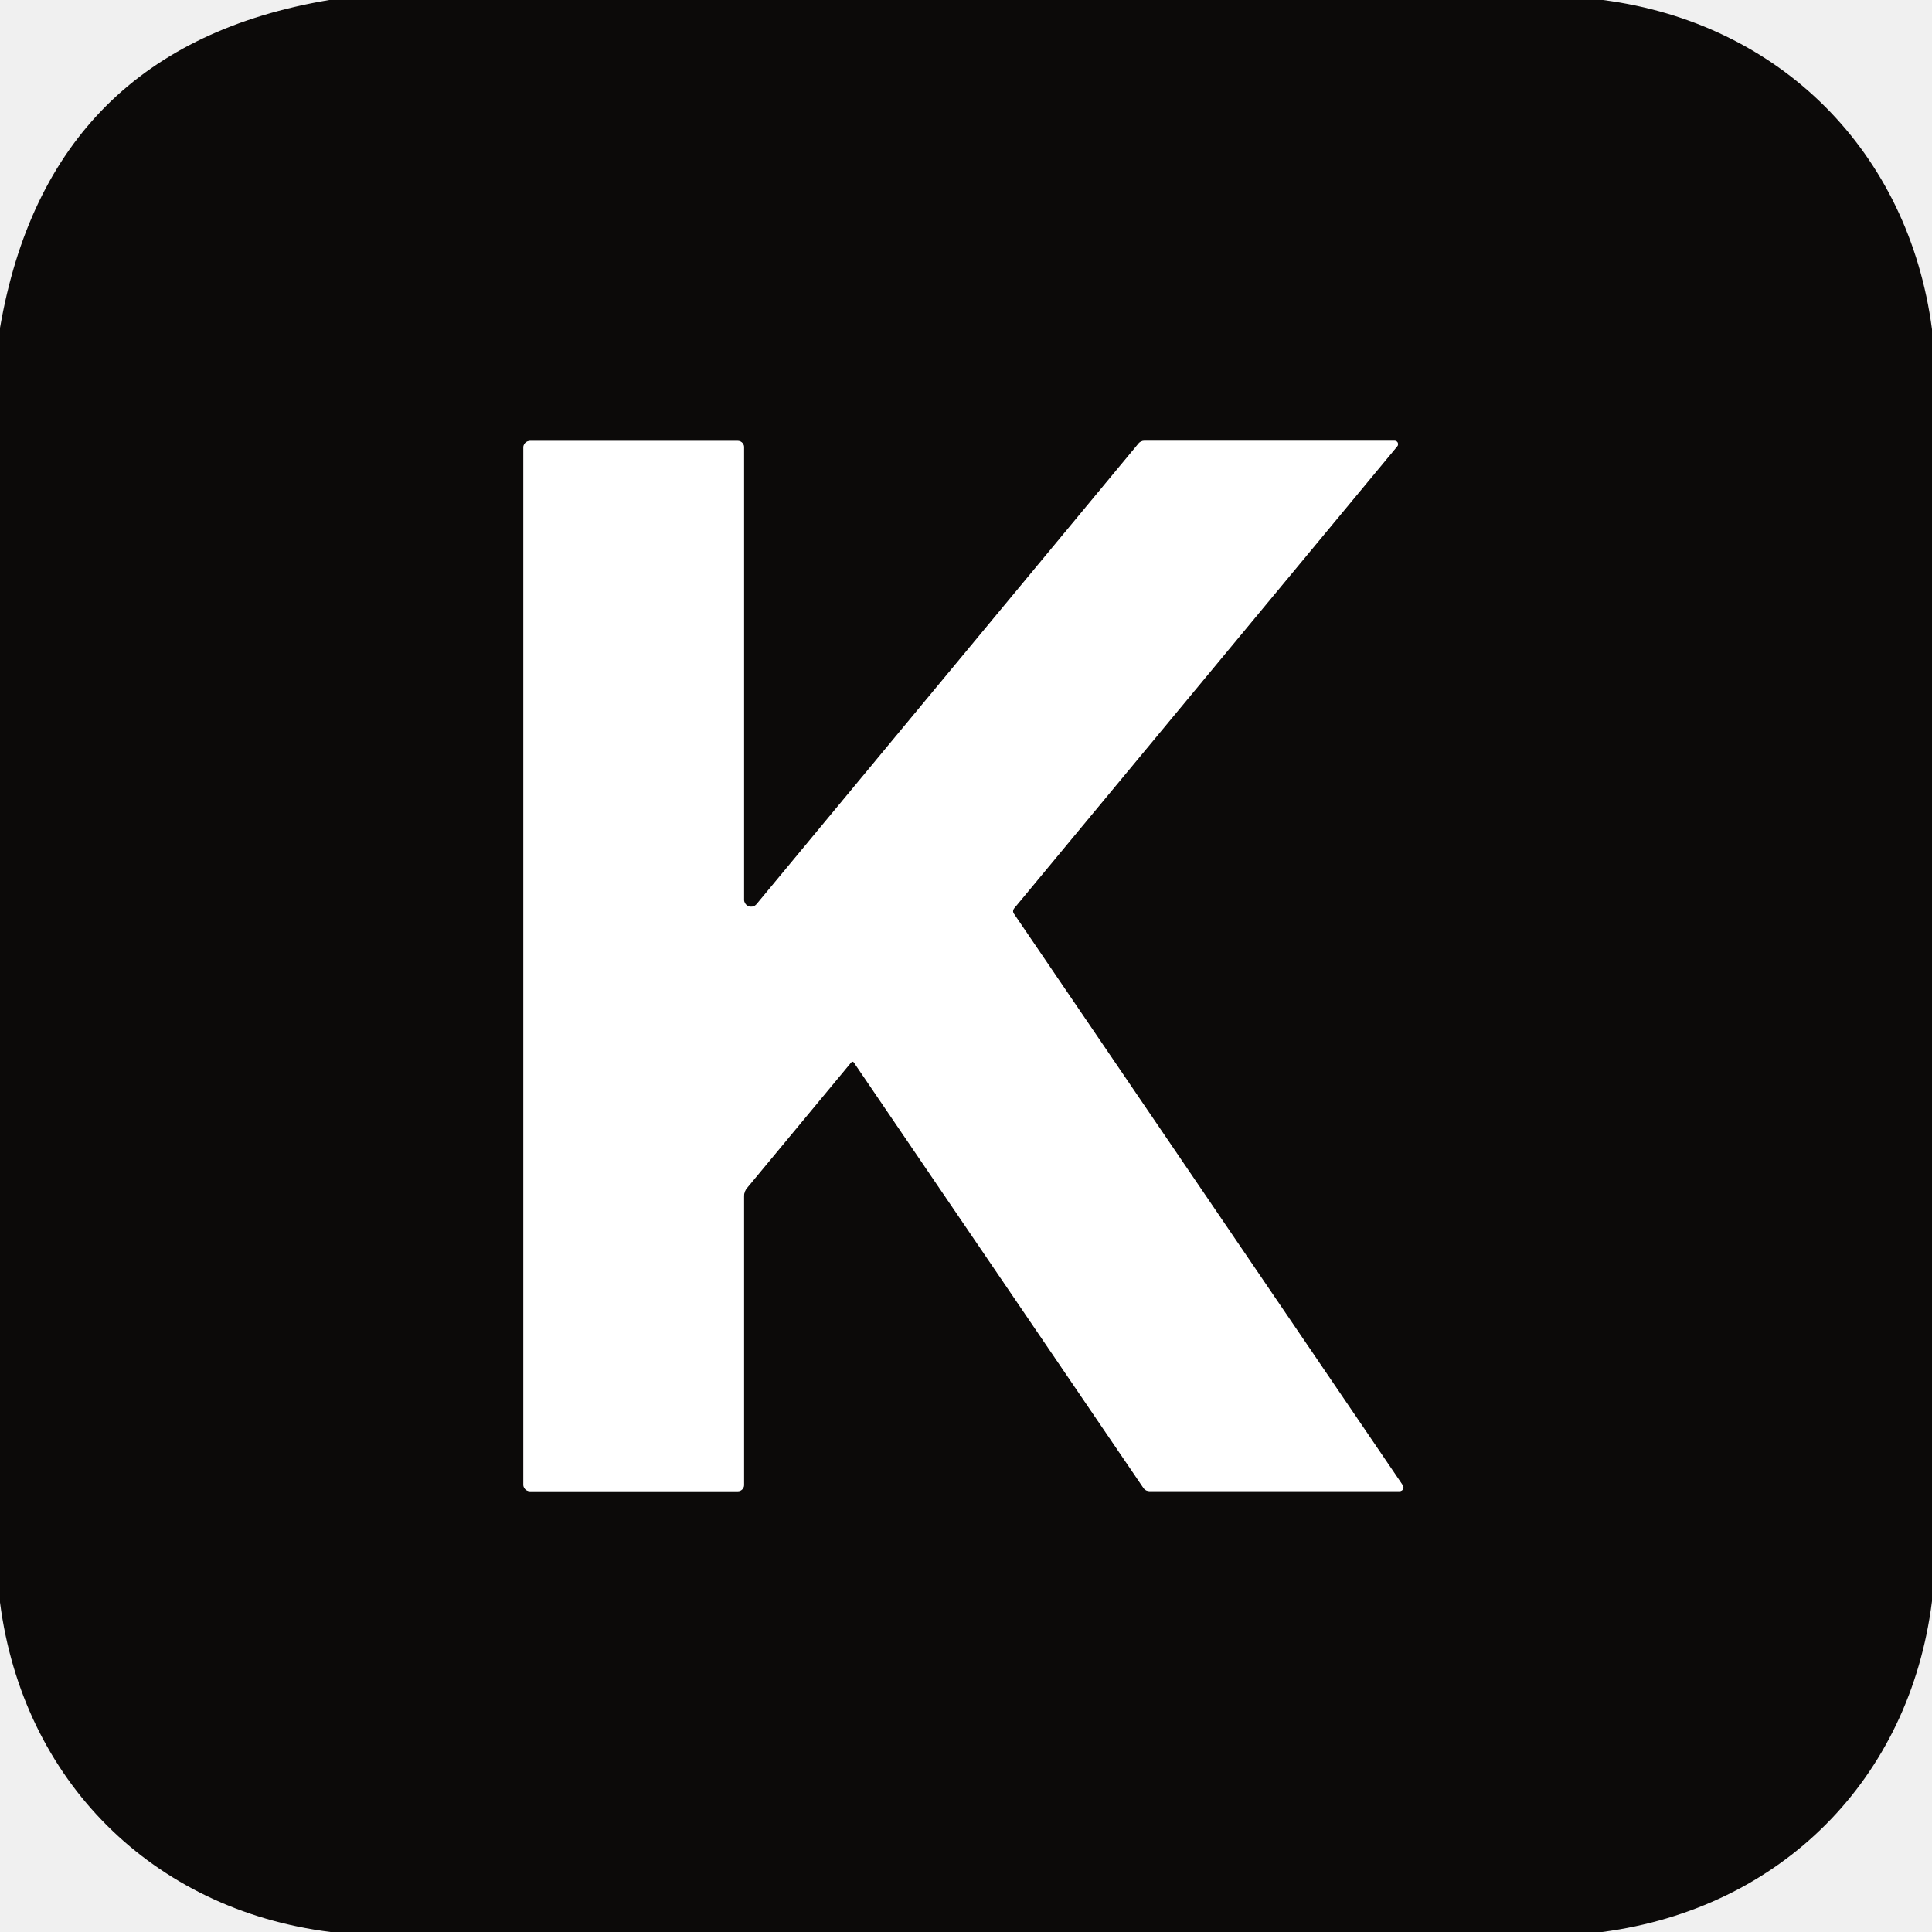
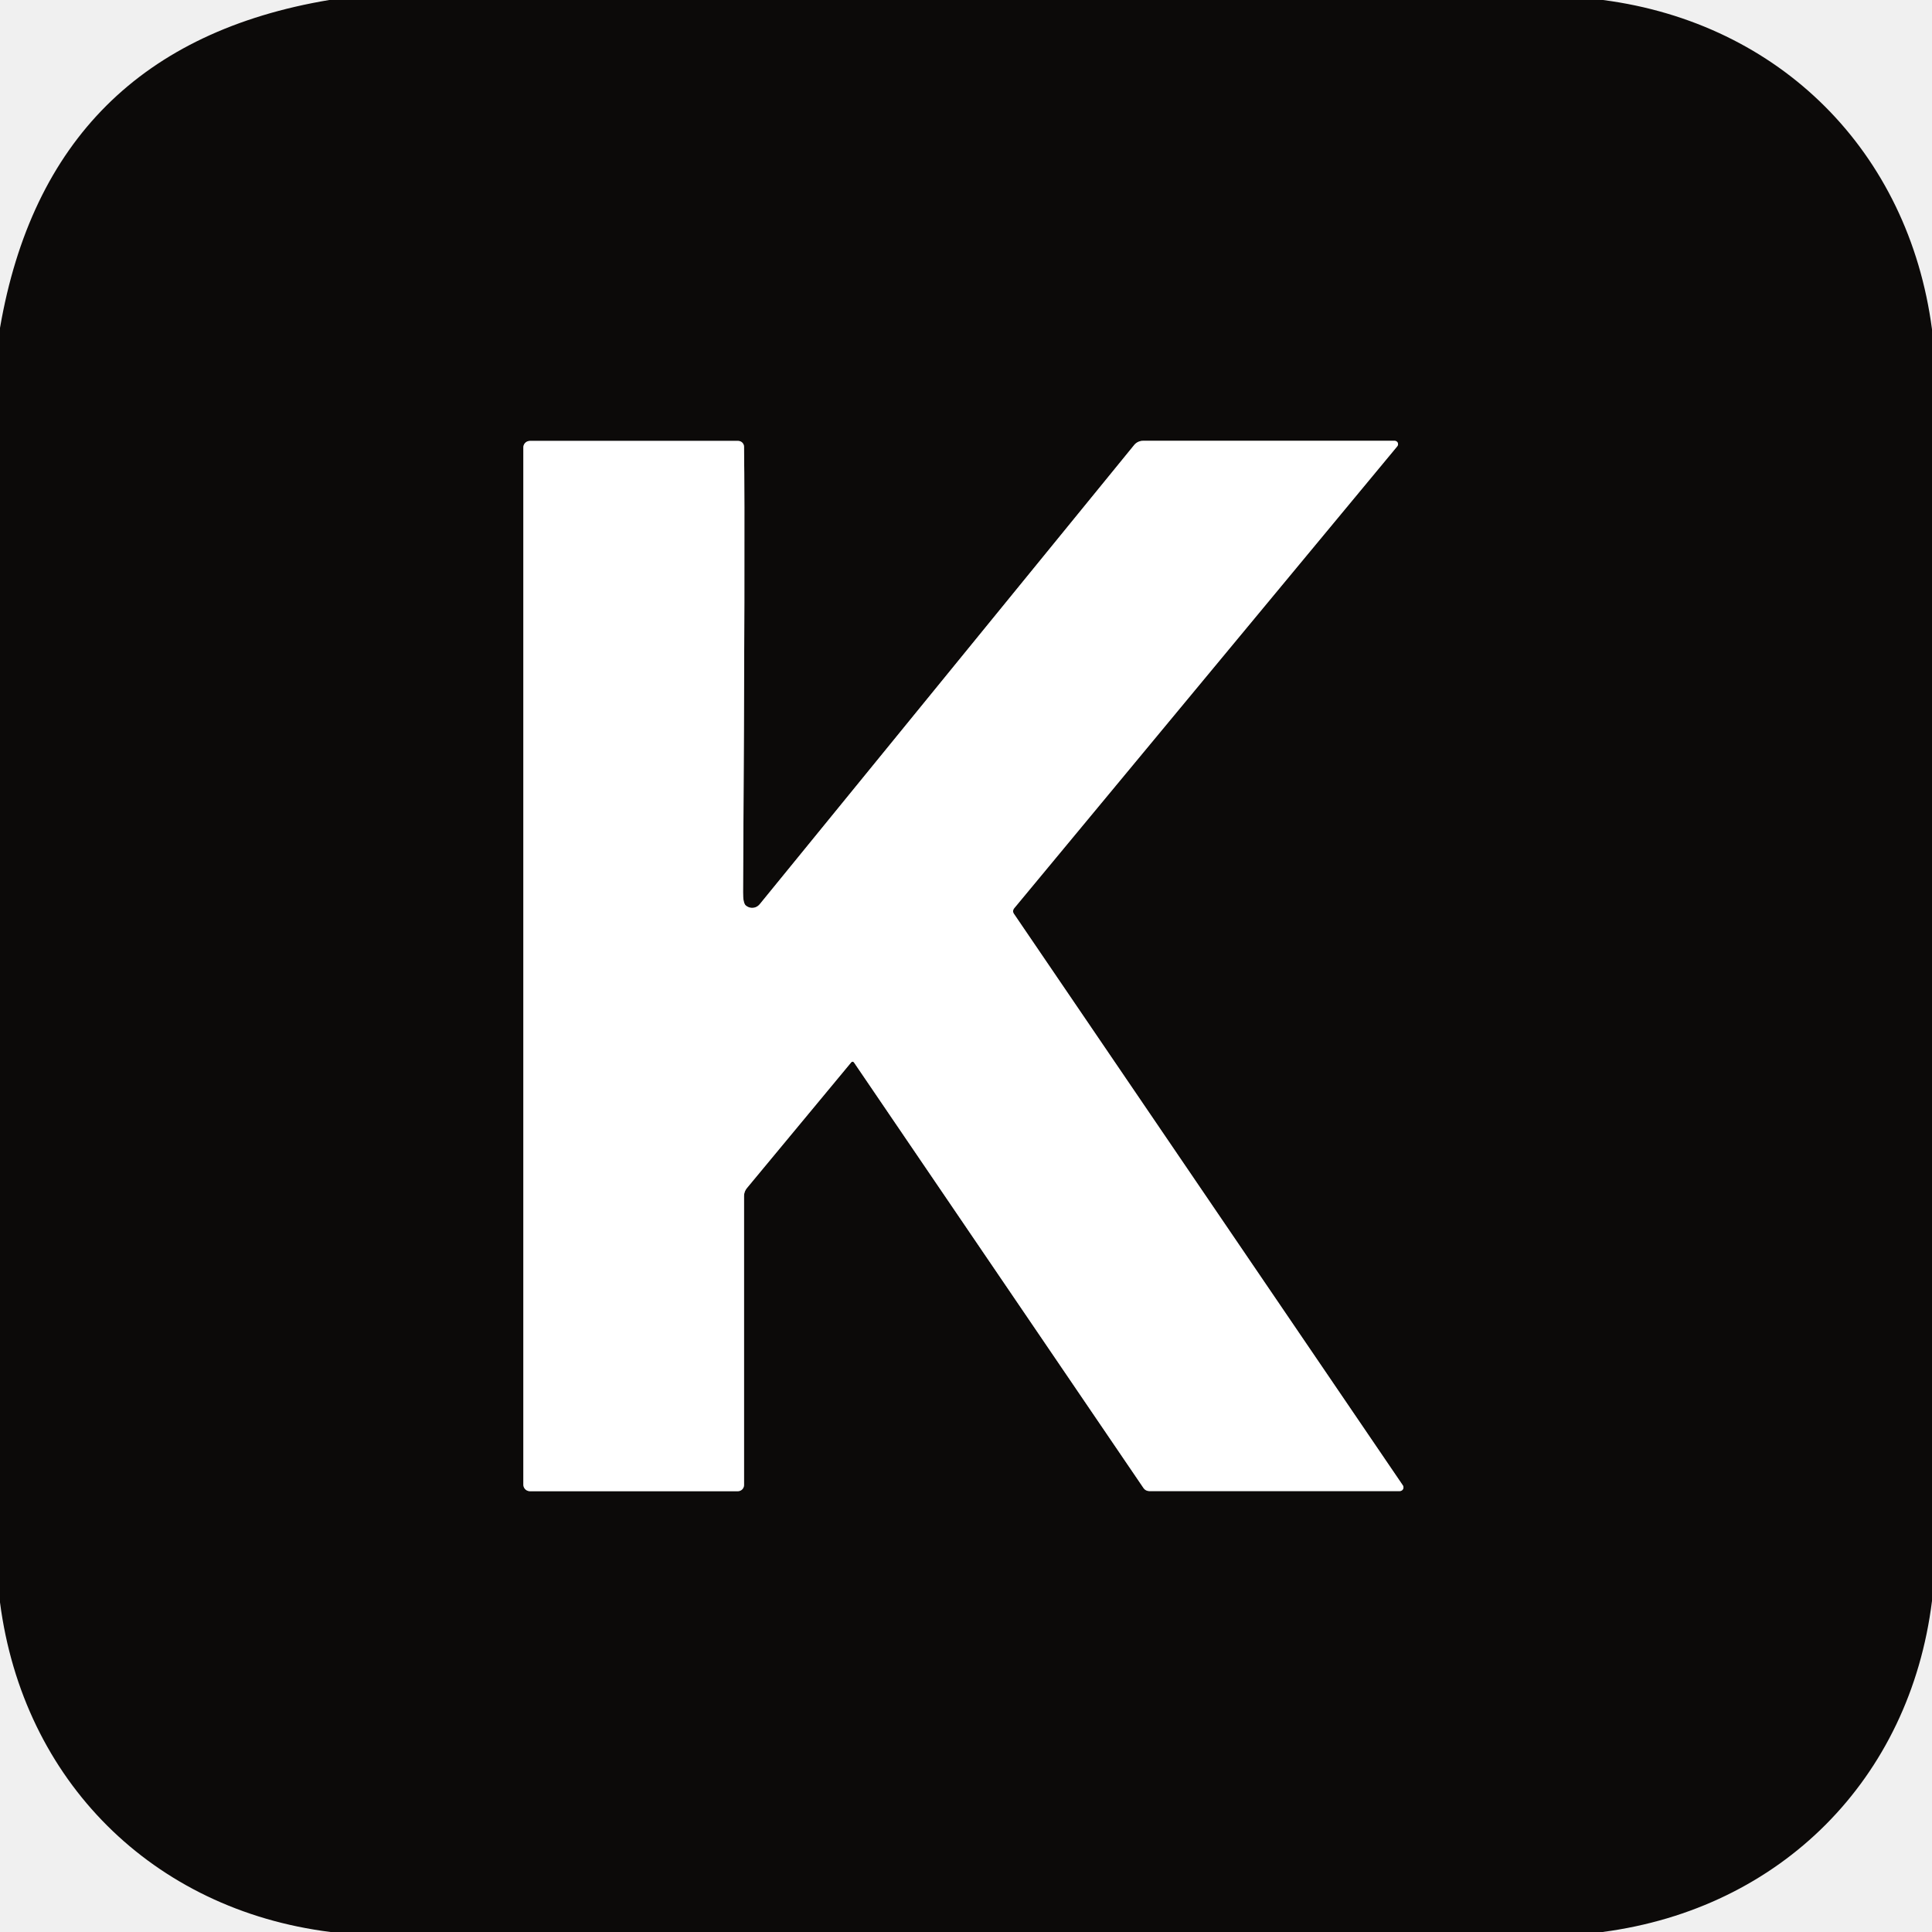
<svg xmlns="http://www.w3.org/2000/svg" version="1.1" viewBox="0.00 0.00 180.00 180.00" width="128" height="128">
-   <path stroke="#868584" stroke-width="2.00" fill="none" stroke-linecap="butt" vector-effect="non-scaling-stroke" d="   M 129.94 41.07   L 106.60 41.07   A 0.68 0.67 20.1 0 0 106.09 41.30   L 70.48 84.25   A 0.66 0.66 0.0 0 1 69.32 83.83   L 69.32 41.66   A 0.58 0.58 0.0 0 0 68.74 41.08   L 49.38 41.08   A 0.62 0.61 0.0 0 0 48.76 41.69   L 48.76 138.32   A 0.61 0.61 0.0 0 0 49.37 138.93   L 68.75 138.93   A 0.58 0.57 90.0 0 0 69.32 138.35   L 69.32 111.42   A 1.17 1.12 -26.5 0 1 69.58 110.70   L 79.31 98.97   A 0.15 0.15 0.0 0 1 79.55 98.98   L 106.54 138.64   A 0.64 0.64 0.0 0 0 107.07 138.92   L 130.42 138.92   A 0.34 0.34 0.0 0 0 130.70 138.39   L 94.46 85.13   A 0.43 0.41 -42.6 0 1 94.49 84.62   L 130.18 41.58   A 0.31 0.31 0.0 0 0 129.94 41.07" />
-   <path fill="#0c0a09" d="   M 149.35 0.00   C 165.86 2.16 177.82 14.13 180.00 30.68   L 180.00 149.17   C 177.92 165.77 165.94 177.80 149.28 180.00   L 30.80 180.00   C 14.22 177.92 2.15 165.91 0.00 149.29   L 0.00 30.55   Q 4.51 4.39 30.67 0.00   L 149.35 0.00   Z   M 129.94 41.07   L 106.60 41.07   A 0.68 0.67 20.1 0 0 106.09 41.30   L 70.48 84.25   A 0.66 0.66 0.0 0 1 69.32 83.83   L 69.32 41.66   A 0.58 0.58 0.0 0 0 68.74 41.08   L 49.38 41.08   A 0.62 0.61 0.0 0 0 48.76 41.69   L 48.76 138.32   A 0.61 0.61 0.0 0 0 49.37 138.93   L 68.75 138.93   A 0.58 0.57 90.0 0 0 69.32 138.35   L 69.32 111.42   A 1.17 1.12 -26.5 0 1 69.58 110.70   L 79.31 98.97   A 0.15 0.15 0.0 0 1 79.55 98.98   L 106.54 138.64   A 0.64 0.64 0.0 0 0 107.07 138.92   L 130.42 138.92   A 0.34 0.34 0.0 0 0 130.70 138.39   L 94.46 85.13   A 0.43 0.41 -42.6 0 1 94.49 84.62   L 130.18 41.58   A 0.31 0.31 0.0 0 0 129.94 41.07   Z" />
-   <path fill="#ffffff" d="   M 130.18 41.58   L 94.49 84.62   A 0.43 0.41 -42.6 0 0 94.46 85.13   L 130.70 138.39   A 0.34 0.34 0.0 0 1 130.42 138.92   L 107.07 138.92   A 0.64 0.64 0.0 0 1 106.54 138.64   L 79.55 98.98   A 0.15 0.15 0.0 0 0 79.31 98.97   L 69.58 110.70   A 1.17 1.12 -26.5 0 0 69.32 111.42   L 69.32 138.35   A 0.58 0.57 -90.0 0 1 68.75 138.93   L 49.37 138.93   A 0.61 0.61 0.0 0 1 48.76 138.32   L 48.76 41.69   A 0.62 0.61 -0.0 0 1 49.38 41.08   L 68.74 41.08   A 0.58 0.58 0.0 0 1 69.32 41.66   L 69.32 83.83   A 0.66 0.66 0.0 0 0 70.48 84.25   L 106.09 41.30   A 0.68 0.67 20.1 0 1 106.60 41.07   L 129.94 41.07   A 0.31 0.31 0.0 0 1 130.18 41.58   Z" />
+   <path stroke="#868584" stroke-width="2.00" fill="none" stroke-linecap="butt" vector-effect="non-scaling-stroke" d="   M 129.94 41.07   L 106.50 41.07   A 1.08 1.06 19.4 0 0 105.67 41.46   L 70.77 84.26   A 0.90 0.90 0.0 0 1 69.48 84.36   Q 69.22 84.13 69.23 83.13   Q 69.43 49.80 69.32 41.62   A 0.55 0.55 0.0 0 0 68.77 41.08   L 49.37 41.08   A 0.61 0.60 -0.0 0 0 48.76 41.68   L 48.76 138.32   A 0.61 0.61 0.0 0 0 49.37 138.93   L 68.75 138.93   A 0.58 0.57 90.0 0 0 69.32 138.35   L 69.32 111.42   A 1.17 1.12 -26.5 0 1 69.58 110.70   L 79.31 98.97   A 0.16 0.16 0.0 0 1 79.56 98.98   L 106.54 138.64   A 0.64 0.64 0.0 0 0 107.07 138.92   L 130.42 138.92   A 0.34 0.34 0.0 0 0 130.70 138.39   L 94.46 85.13   A 0.43 0.41 -42.6 0 1 94.49 84.62   L 130.18 41.58   A 0.31 0.31 0.0 0 0 129.94 41.07" />
+   <path fill="#0c0a09" d="   M 149.35 0.00   C 165.86 2.16 177.82 14.13 180.00 30.68   L 180.00 149.15   C 177.94 165.75 165.92 177.82 149.30 180.00   L 30.80 180.00   C 14.22 177.92 2.16 165.91 0.00 149.29   L 0.00 30.55   Q 4.51 4.39 30.67 0.00   L 149.35 0.00   Z   M 129.94 41.07   L 106.50 41.07   A 1.08 1.06 19.4 0 0 105.67 41.46   L 70.77 84.26   A 0.90 0.90 0.0 0 1 69.48 84.36   Q 69.22 84.13 69.23 83.13   Q 69.43 49.80 69.32 41.62   A 0.55 0.55 0.0 0 0 68.77 41.08   L 49.37 41.08   A 0.61 0.60 -0.0 0 0 48.76 41.68   L 48.76 138.32   A 0.61 0.61 0.0 0 0 49.37 138.93   L 68.75 138.93   A 0.58 0.57 90.0 0 0 69.32 138.35   L 69.32 111.42   A 1.17 1.12 -26.5 0 1 69.58 110.70   L 79.31 98.97   A 0.16 0.16 0.0 0 1 79.56 98.98   L 106.54 138.64   A 0.64 0.64 0.0 0 0 107.07 138.92   L 130.42 138.92   A 0.34 0.34 0.0 0 0 130.70 138.39   L 94.46 85.13   A 0.43 0.41 -42.6 0 1 94.49 84.62   L 130.18 41.58   A 0.31 0.31 0.0 0 0 129.94 41.07   Z" />
+   <path fill="#ffffff" d="   M 130.18 41.58   L 94.49 84.62   A 0.43 0.41 -42.6 0 0 94.46 85.13   L 130.70 138.39   A 0.34 0.34 0.0 0 1 130.42 138.92   L 107.07 138.92   A 0.64 0.64 0.0 0 1 106.54 138.64   L 79.56 98.98   A 0.16 0.16 0.0 0 0 79.31 98.97   L 69.58 110.70   A 1.17 1.12 -26.5 0 0 69.32 111.42   L 69.32 138.35   A 0.58 0.57 -90.0 0 1 68.75 138.93   L 49.37 138.93   A 0.61 0.61 0.0 0 1 48.76 138.32   L 48.76 41.68   A 0.61 0.60 0.0 0 1 49.37 41.08   L 68.77 41.08   A 0.55 0.55 0.0 0 1 69.32 41.62   Q 69.43 49.80 69.23 83.13   Q 69.22 84.13 69.48 84.36   A 0.90 0.90 0.0 0 0 70.77 84.26   L 105.67 41.46   A 1.08 1.06 19.4 0 1 106.50 41.07   L 129.94 41.07   A 0.31 0.31 0.0 0 1 130.18 41.58   Z" />
</svg>
